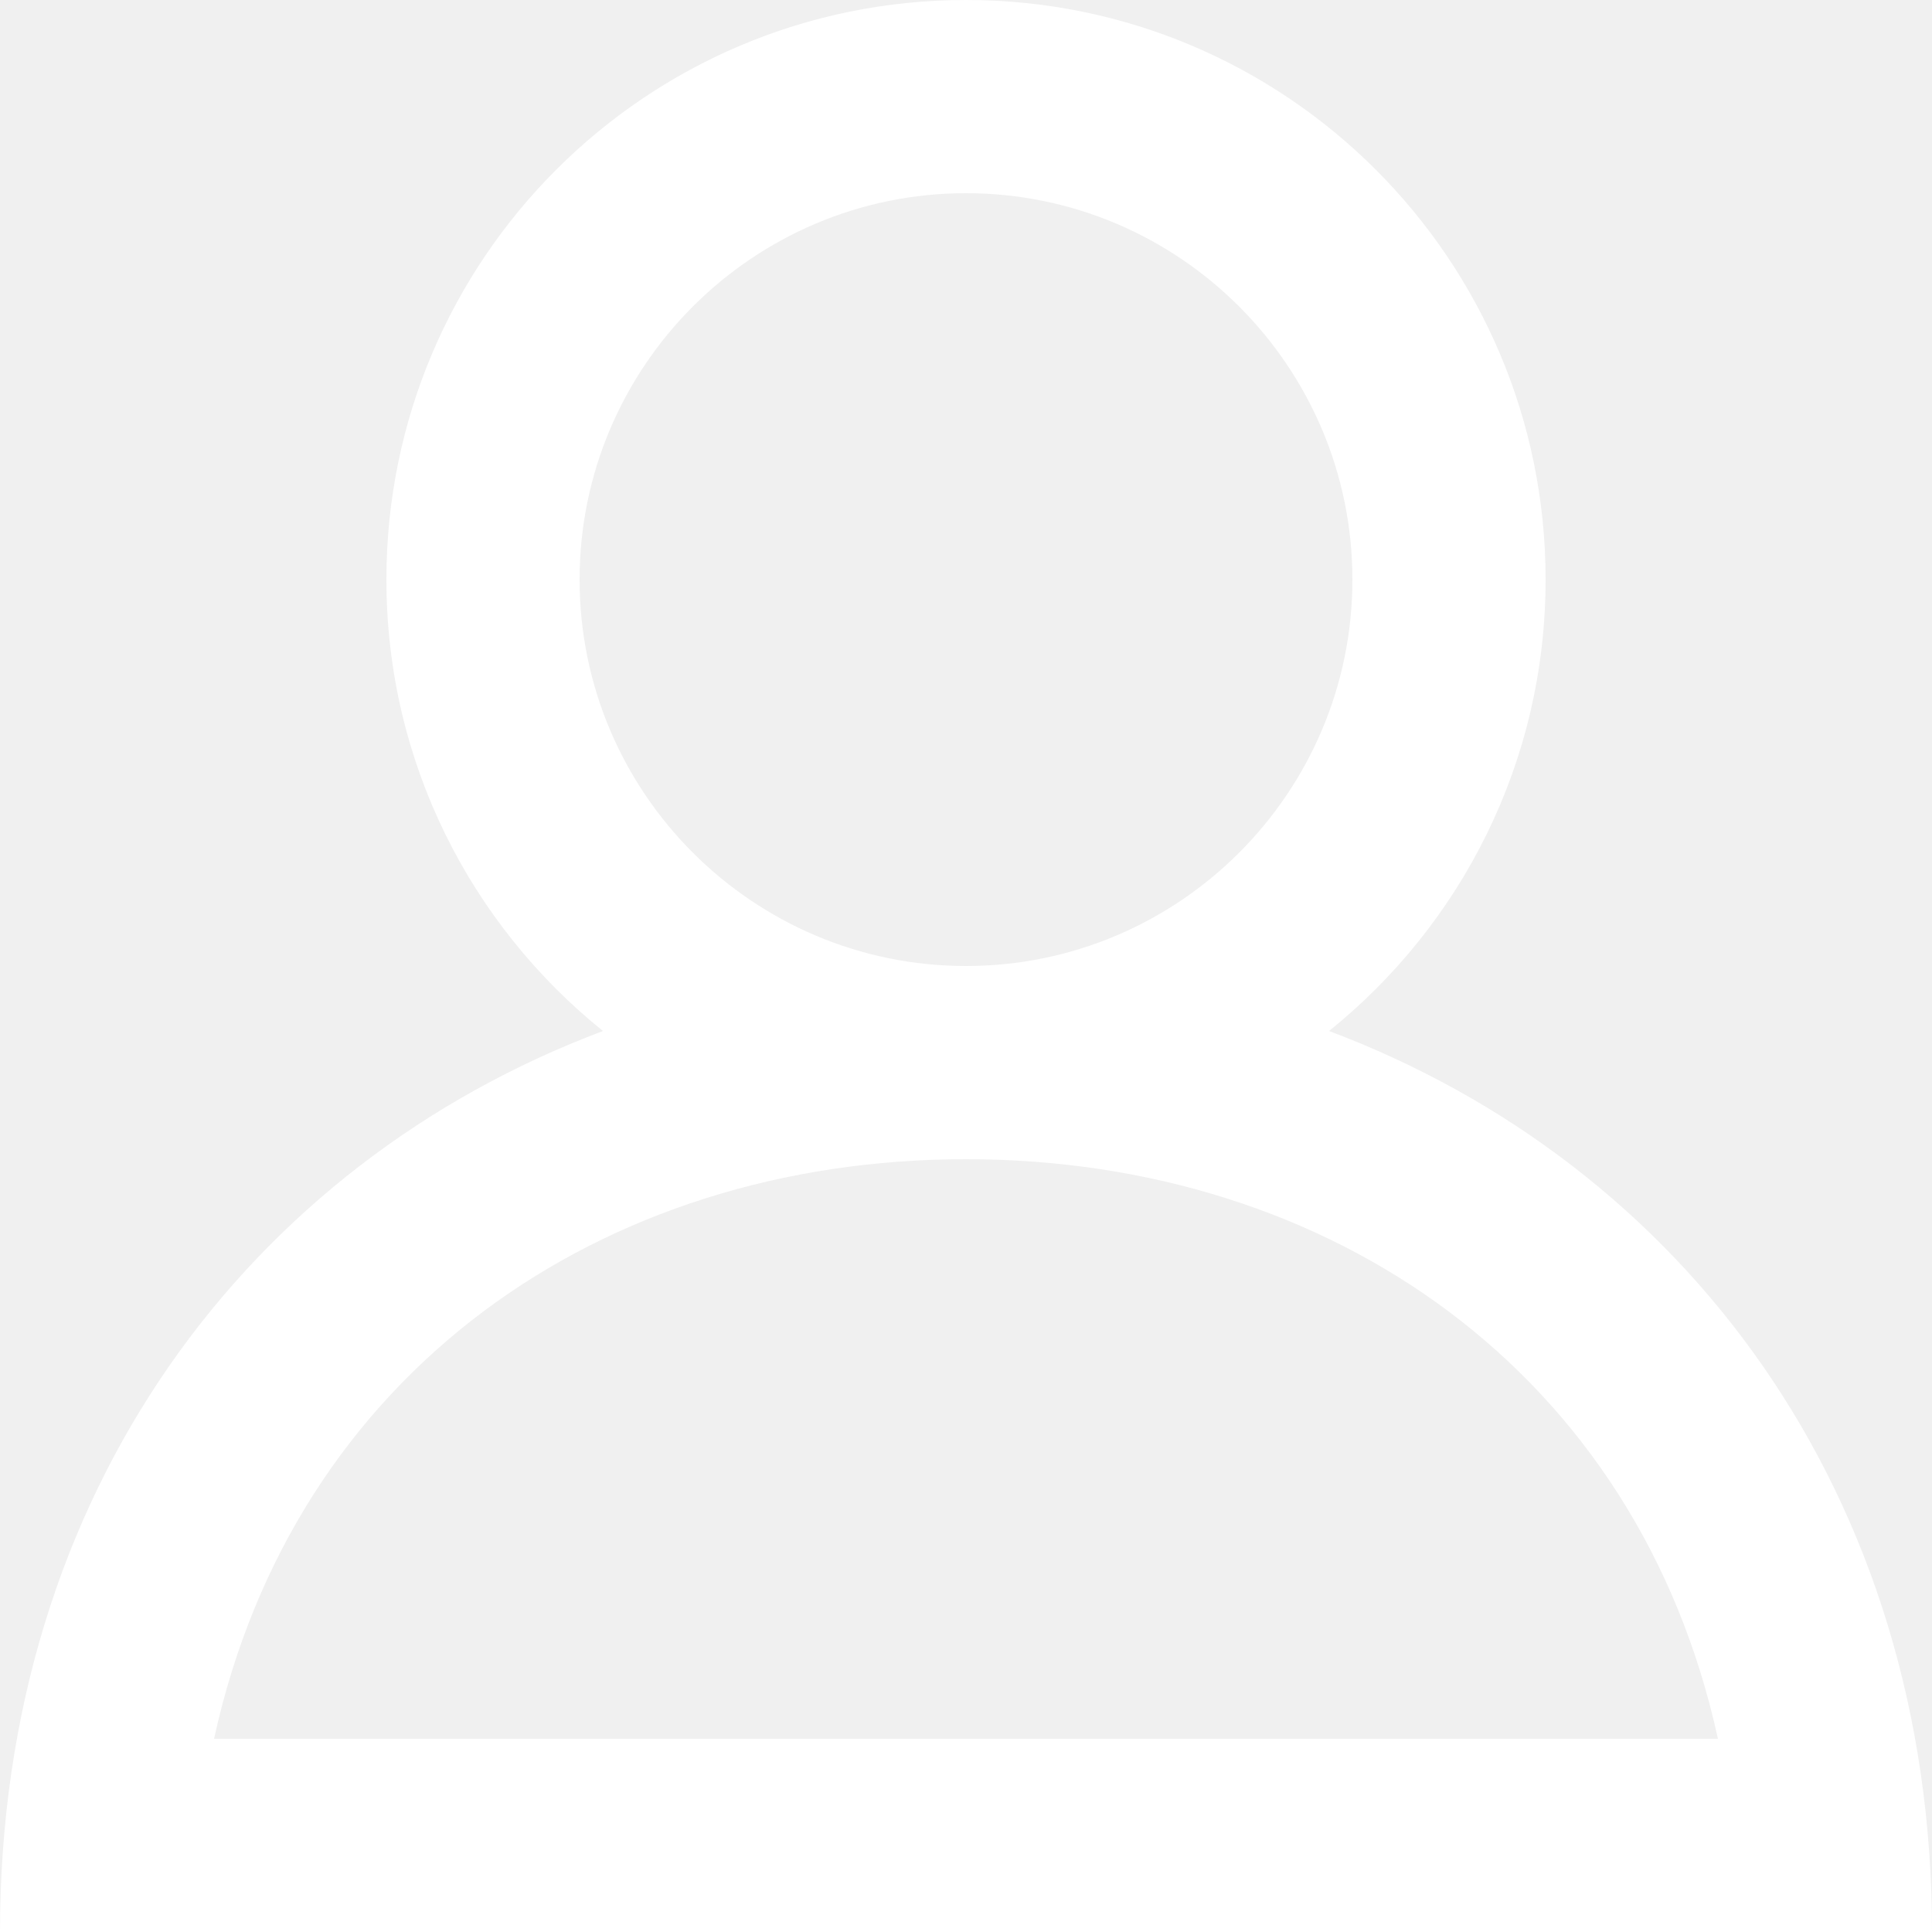
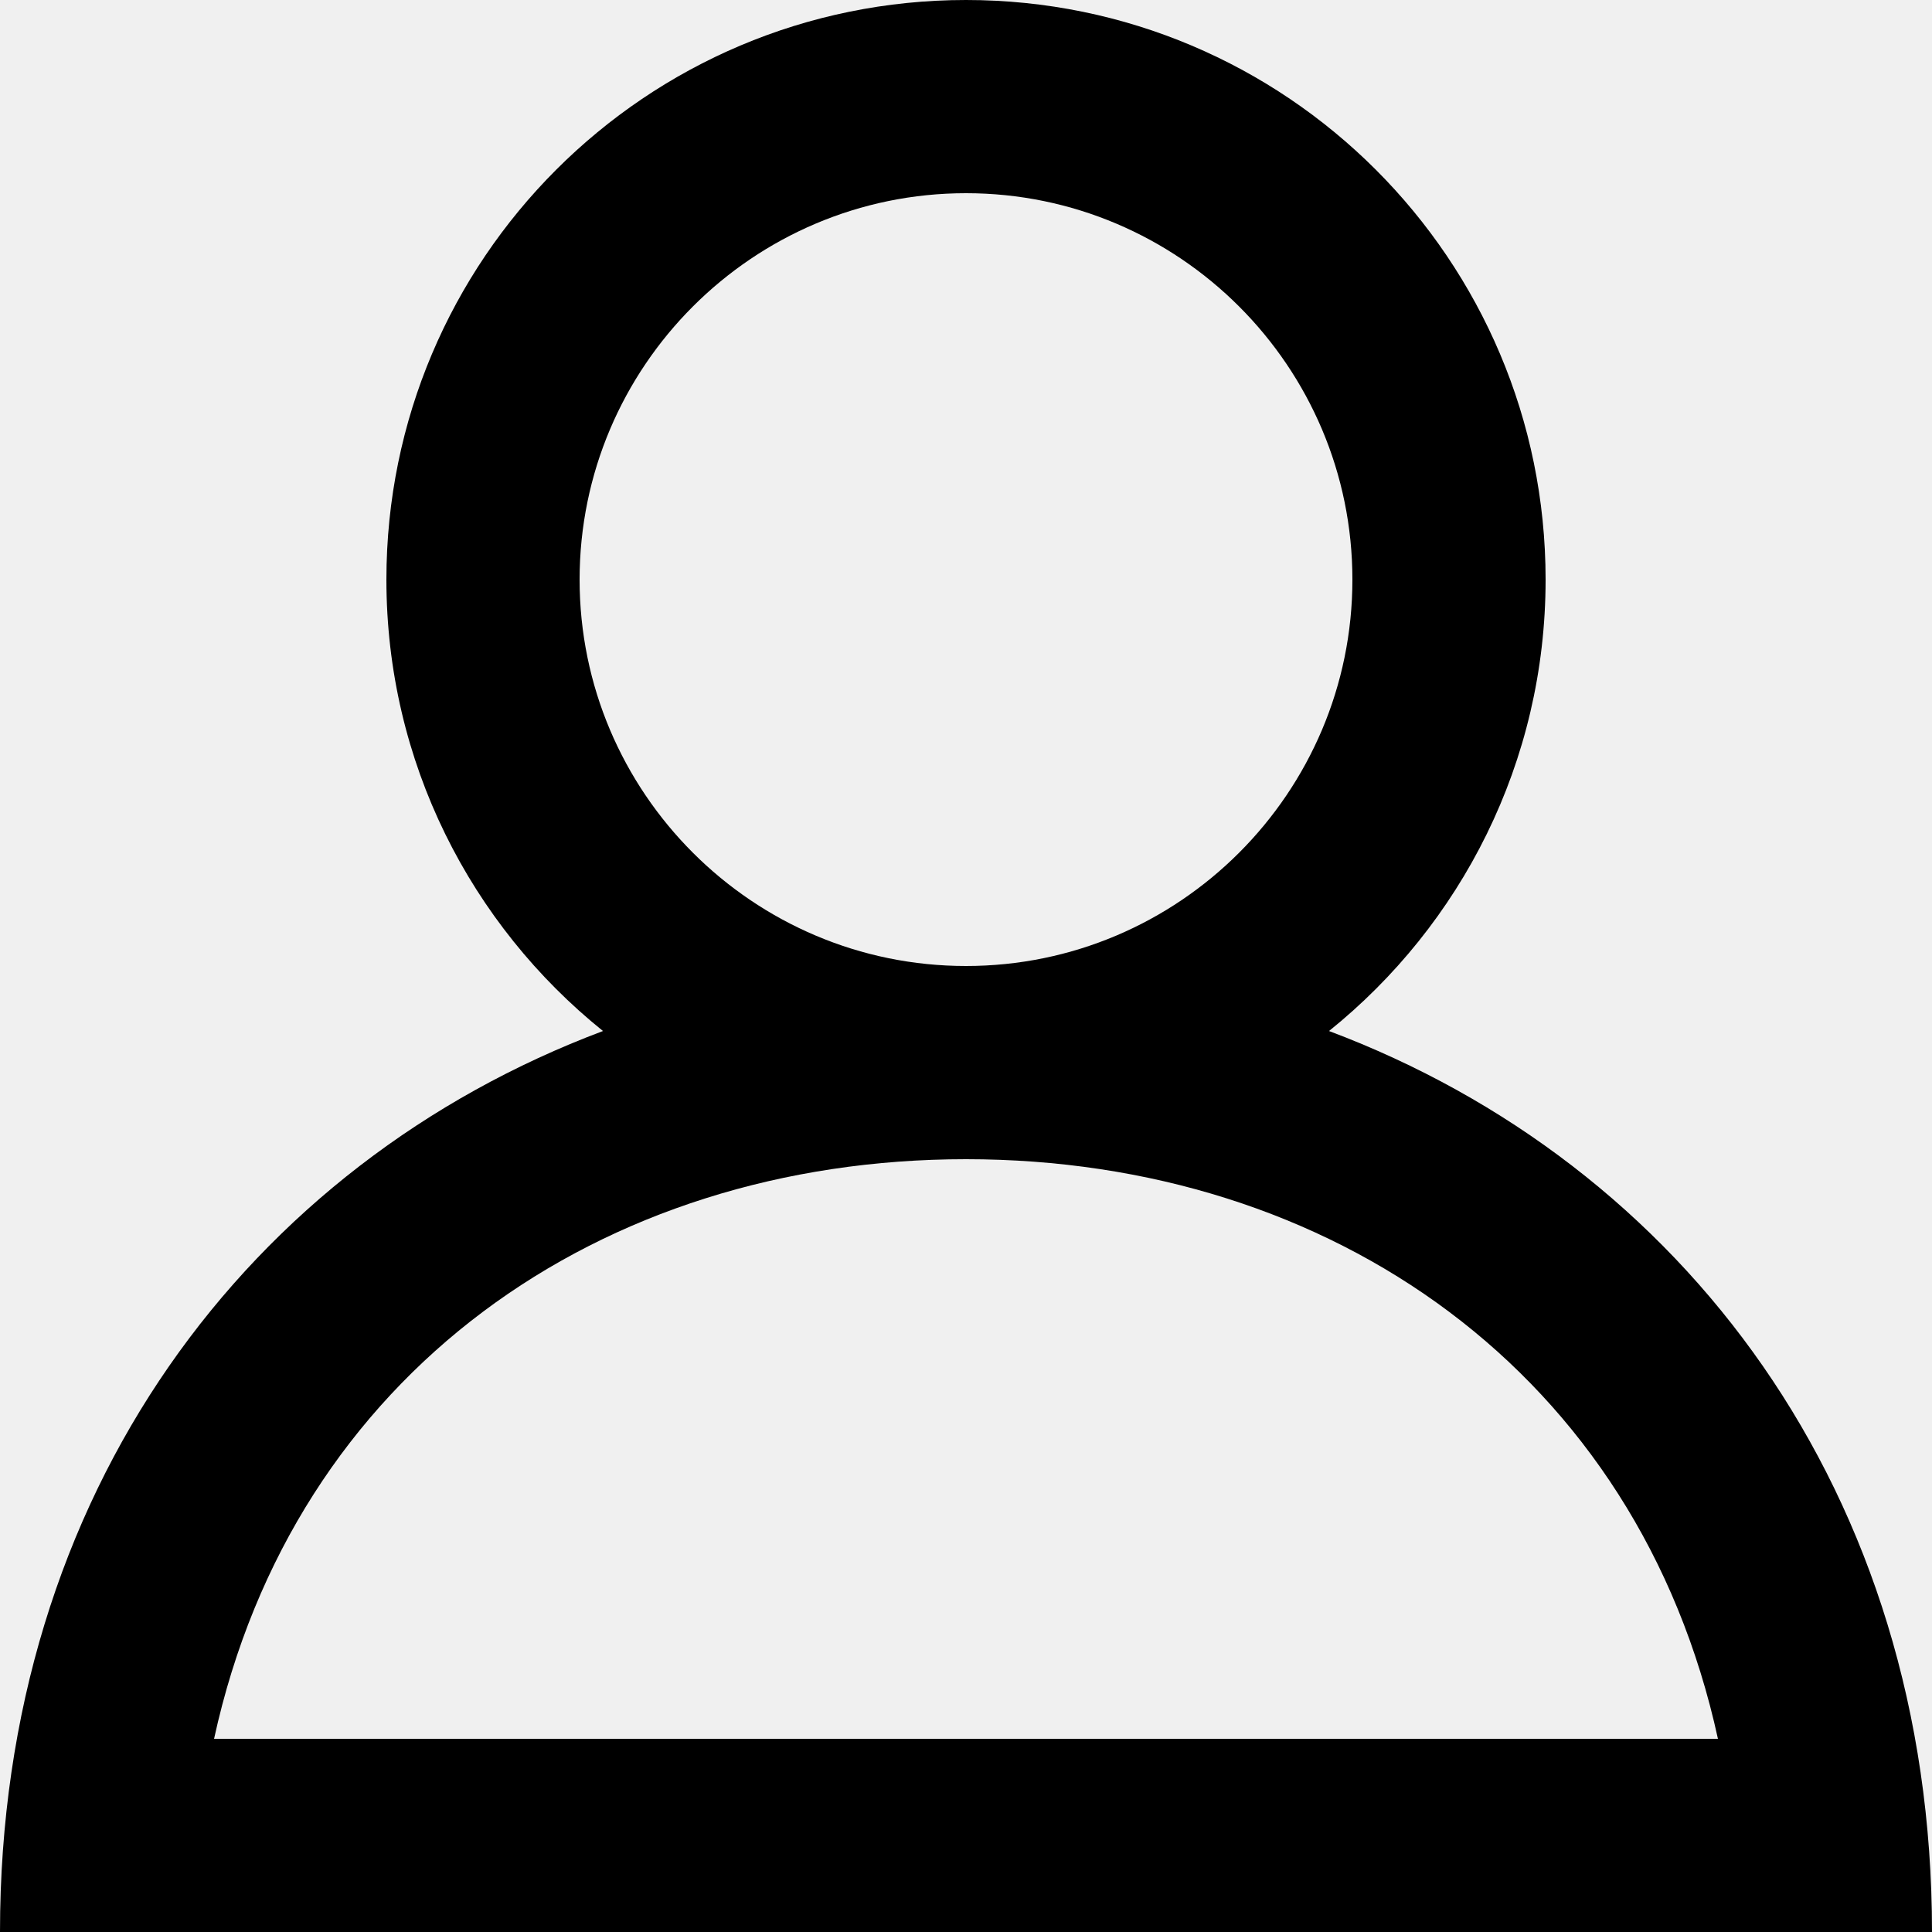
- <svg xmlns="http://www.w3.org/2000/svg" width="20" height="20" viewBox="0 0 20 20" fill="none">
-   <path fill-rule="evenodd" clip-rule="evenodd" d="M10 12C13.785 12 16.958 14.214 17.784 18H2.216C3.042 14.214 6.215 12 10 12ZM6 6C6 3.794 7.794 2 10 2C12.206 2 14 3.794 14 6C14 8.206 12.206 10 10 10C7.794 10 6 8.206 6 6ZM13.758 10.673C15.124 9.574 16 7.89 16 6C16 2.686 13.314 0 10 0C6.686 0 4 2.686 4 6C4 7.89 4.876 9.574 6.242 10.673C2.583 12.048 0 15.445 0 20H20C20 15.445 17.417 12.048 13.758 10.673Z" fill="white" />
+ <svg xmlns="http://www.w3.org/2000/svg" viewBox="0 0 20 20" fill="none">
+   <path fill-rule="evenodd" clip-rule="evenodd" d="M10 12C13.785 12 16.958 14.214 17.784 18H2.216C3.042 14.214 6.215 12 10 12ZM6 6C6 3.794 7.794 2 10 2C12.206 2 14 3.794 14 6C14 8.206 12.206 10 10 10C7.794 10 6 8.206 6 6ZM13.758 10.673C15.124 9.574 16 7.89 16 6C16 2.686 13.314 0 10 0C6.686 0 4 2.686 4 6C4 7.89 4.876 9.574 6.242 10.673C2.583 12.048 0 15.445 0 20H20C20 15.445 17.417 12.048 13.758 10.673Z" fill="currentColor" />
</svg>
